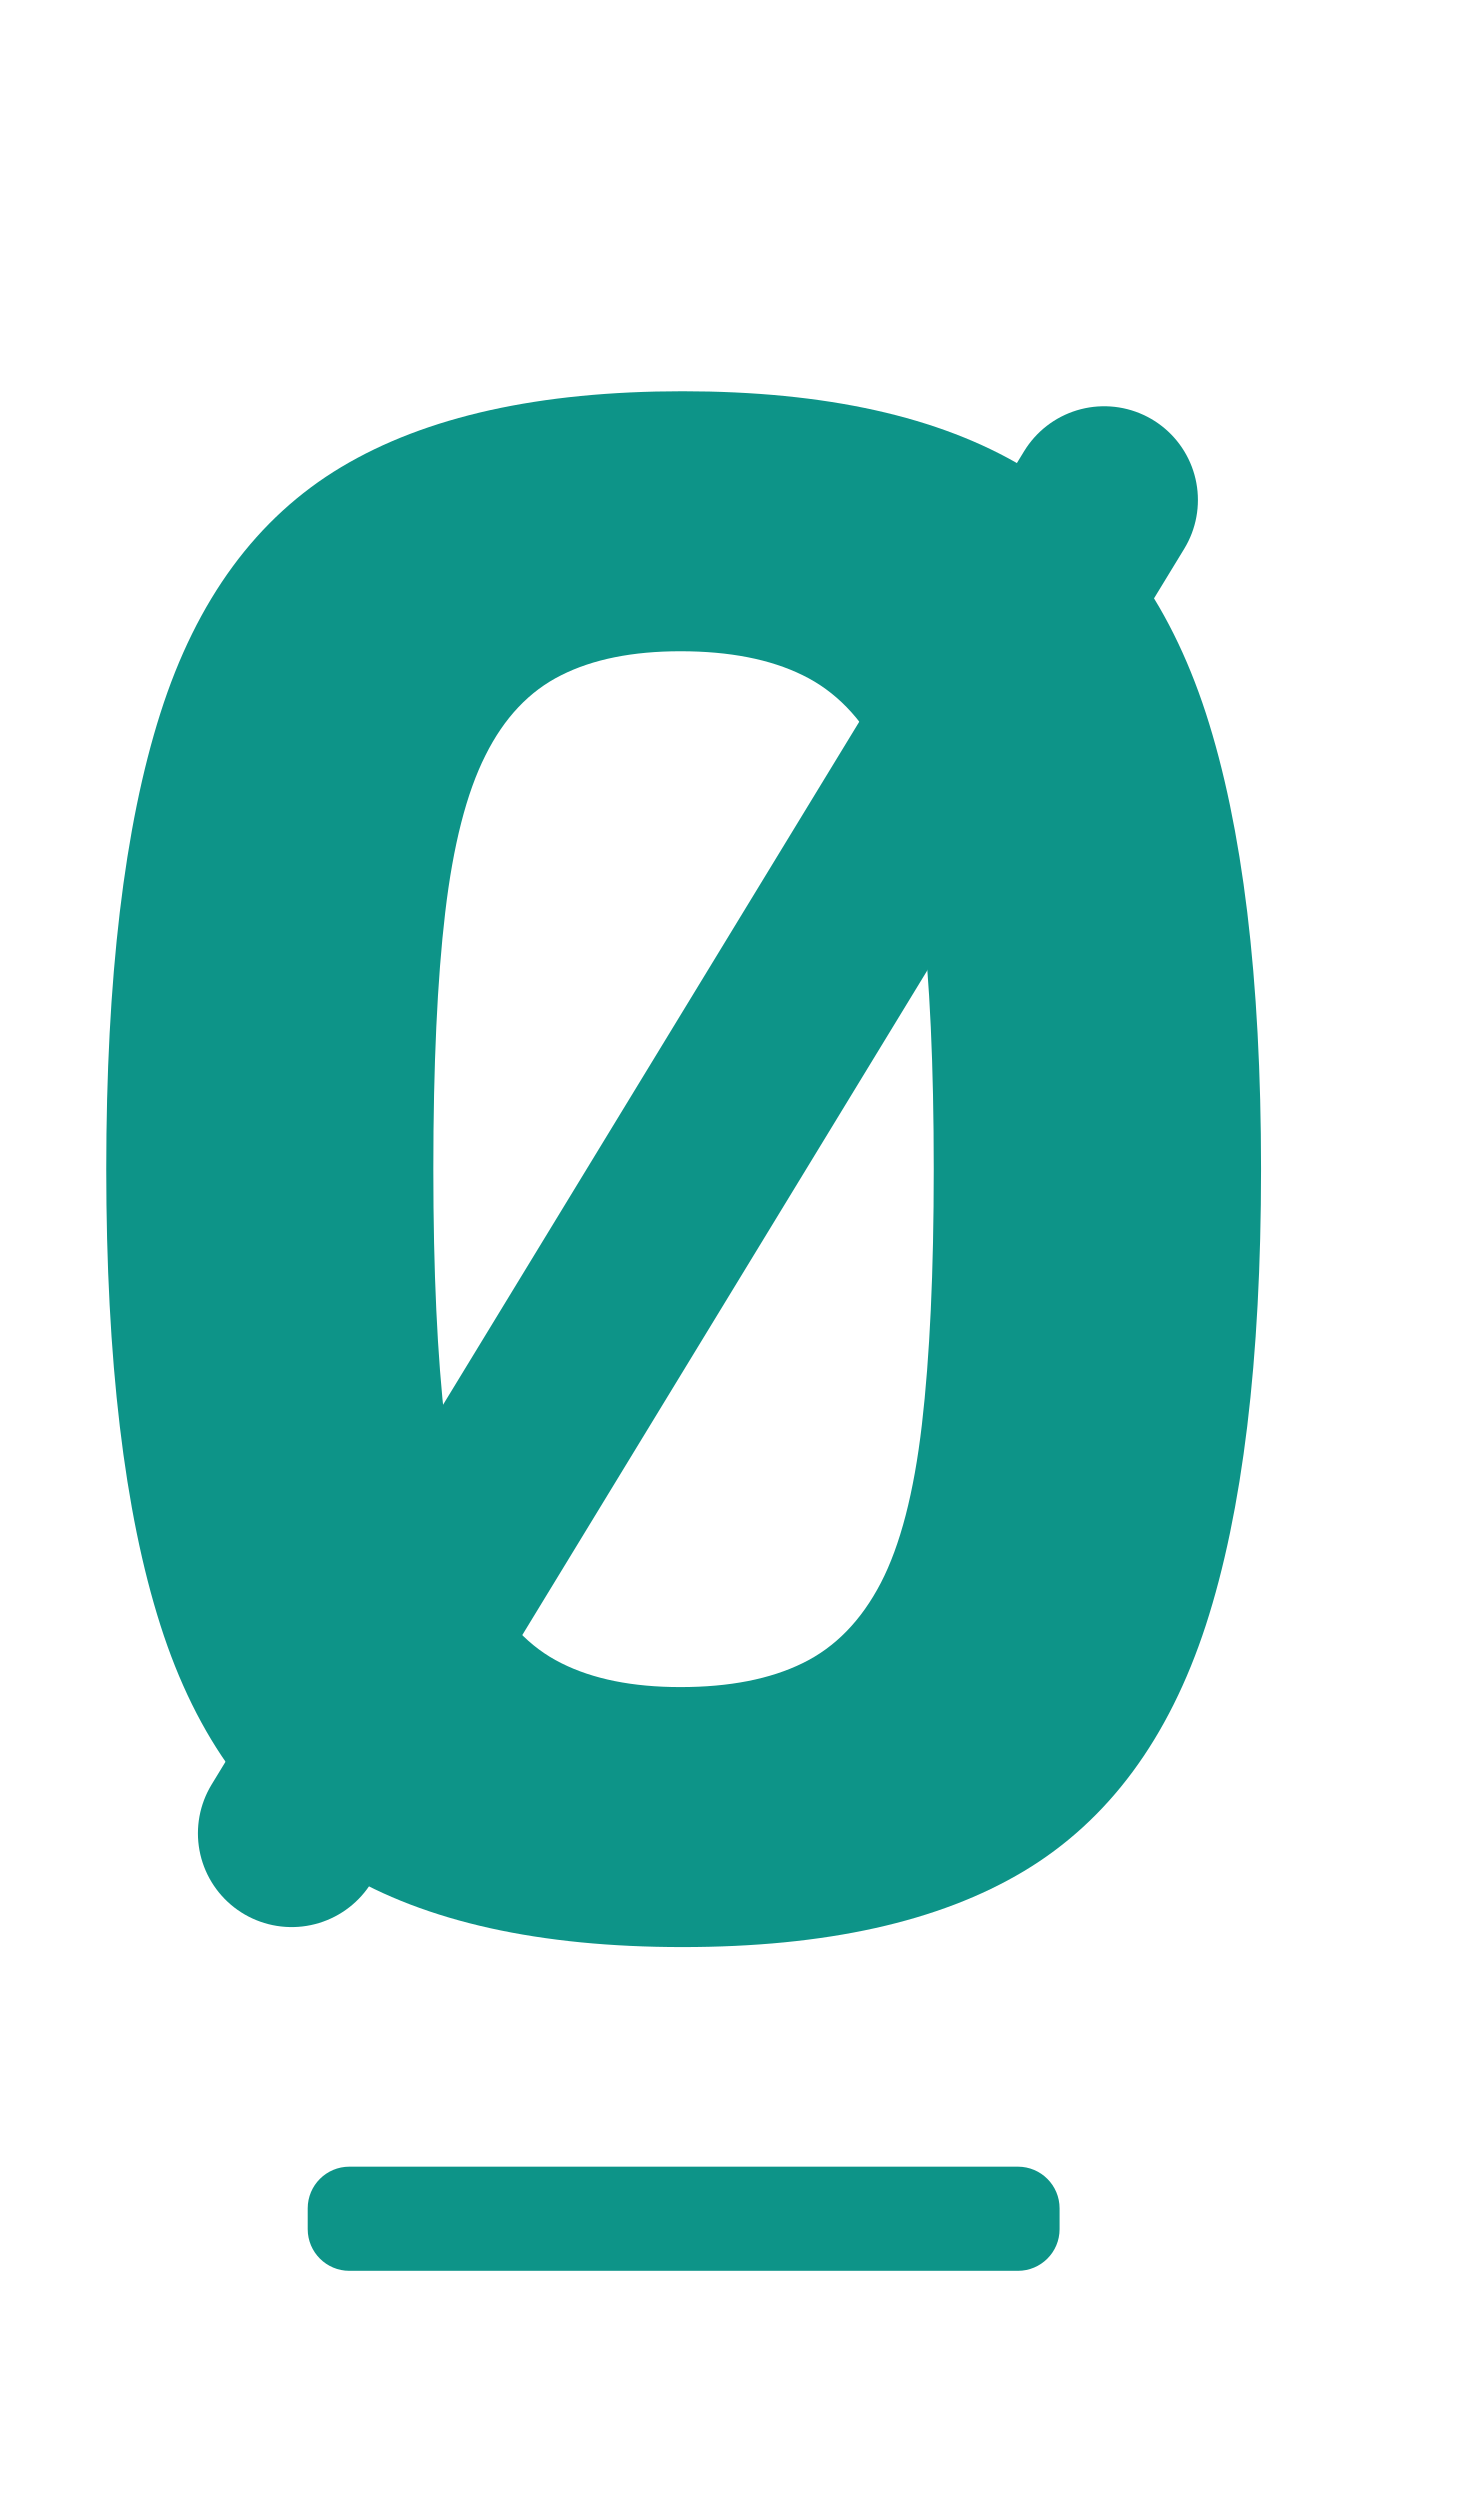
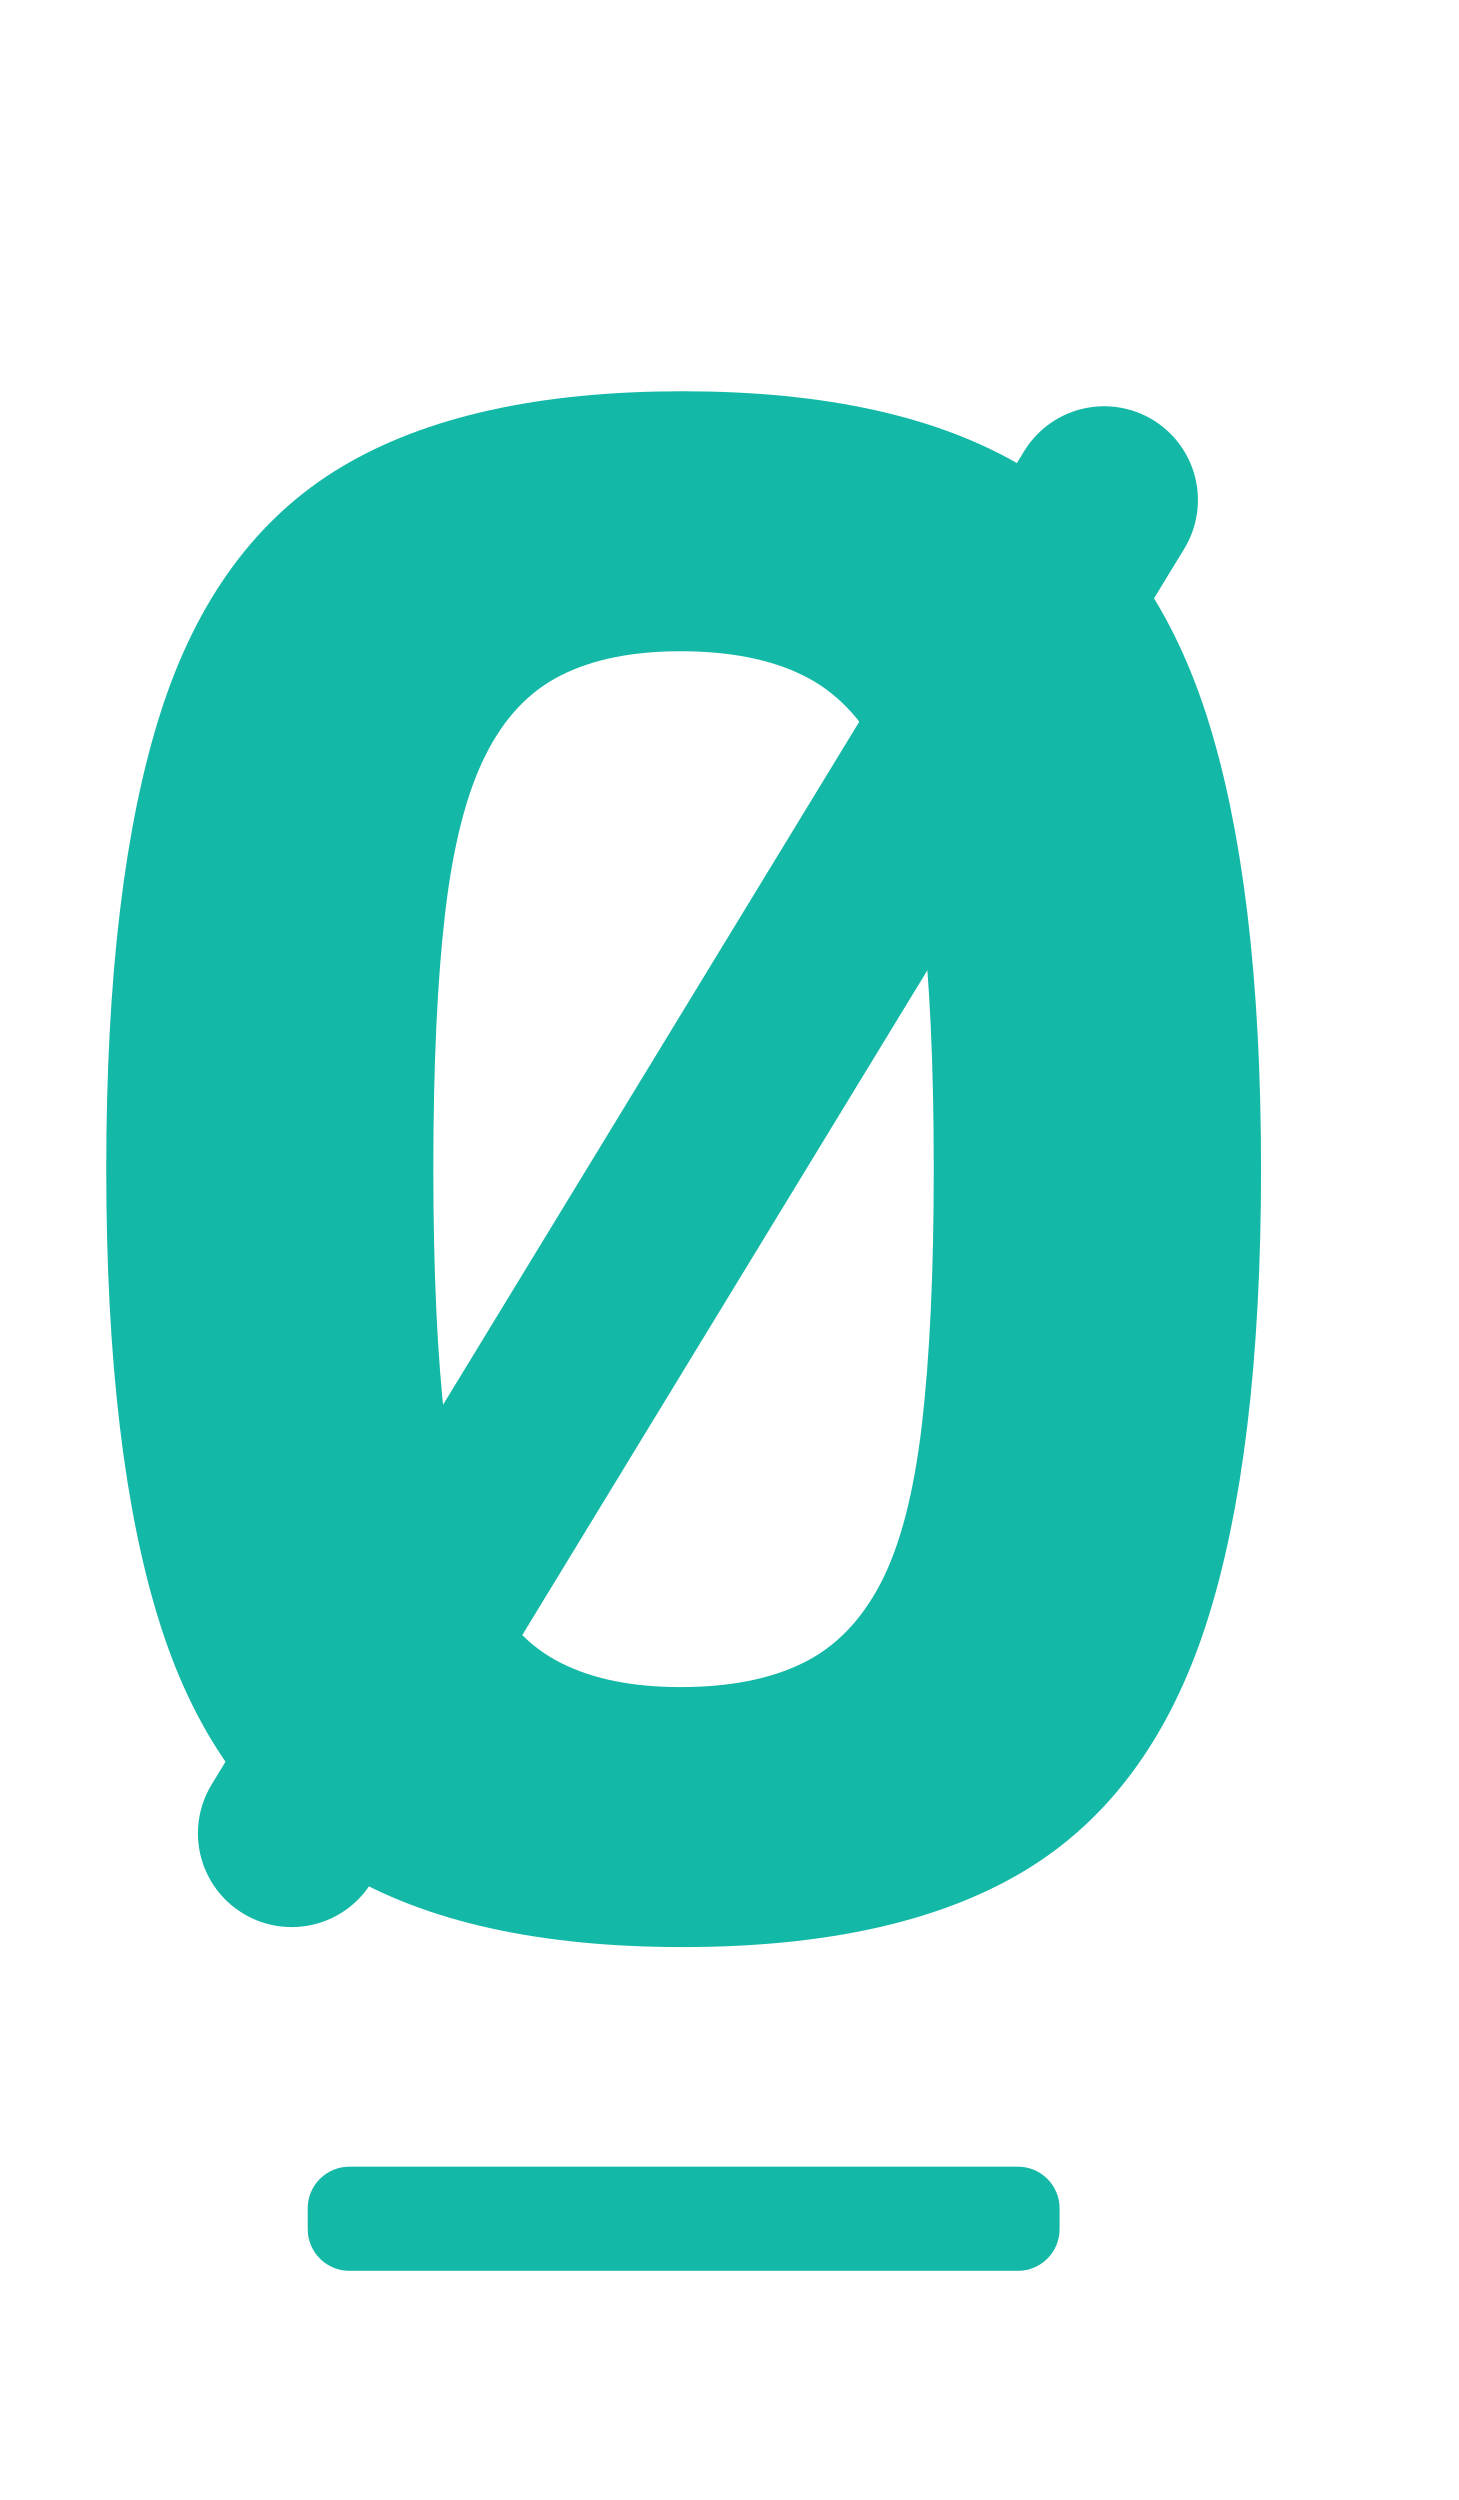
<svg xmlns="http://www.w3.org/2000/svg" viewBox="0 0 70 120" width="70" height="120">
-   <path d="M32.76 18.78L32.76 18.78Q43.06 18.78 49.14 22.42Q55.22 26.06 57.88 34.23Q60.53 42.39 60.53 56.12L60.53 56.12Q60.53 69.85 57.88 78.01Q55.22 86.18 49.14 89.82Q43.06 93.46 32.76 93.46L32.76 93.46Q22.46 93.46 16.38 89.82Q10.30 86.18 7.70 78.01Q5.10 69.85 5.10 56.12L5.10 56.12Q5.10 42.39 7.70 34.23Q10.30 26.06 16.38 22.42Q22.46 18.78 32.76 18.78ZM32.66 31.26L32.66 31.26Q29.22 31.26 26.94 32.41Q24.65 33.55 23.30 36.26Q21.94 38.96 21.37 43.80Q20.80 48.63 20.80 56.12L20.80 56.12Q20.80 63.50 21.37 68.39Q21.94 73.28 23.30 75.98Q24.65 78.69 26.94 79.83Q29.22 80.98 32.66 80.98L32.66 80.98Q36.19 80.98 38.53 79.83Q40.87 78.69 42.28 75.98Q43.68 73.28 44.25 68.39Q44.82 63.50 44.82 56.12L44.82 56.12Q44.82 48.63 44.25 43.80Q43.68 38.96 42.28 36.26Q40.87 33.55 38.53 32.41Q36.19 31.26 32.66 31.26Z" fill="#0D9488" />
-   <line x1="53" y1="24" x2="14" y2="88" stroke="#0D9488" stroke-width="9" stroke-linecap="round" />
-   <rect x="14.77" y="104" width="36.09" height="5" rx="2" fill="#0D9488" />
+   <path d="M32.76 18.78L32.76 18.78Q43.06 18.78 49.14 22.42Q55.22 26.06 57.88 34.23Q60.53 42.39 60.53 56.12L60.53 56.12Q60.53 69.85 57.88 78.01Q55.22 86.18 49.14 89.82Q43.06 93.46 32.76 93.46L32.76 93.46Q22.46 93.46 16.38 89.82Q10.30 86.18 7.70 78.01Q5.10 69.85 5.10 56.12L5.10 56.12Q5.10 42.39 7.70 34.23Q10.30 26.06 16.38 22.42Q22.46 18.78 32.76 18.78ZM32.66 31.26L32.66 31.26Q29.22 31.26 26.94 32.41Q24.65 33.55 23.30 36.26Q21.94 38.96 21.37 43.80Q20.80 48.63 20.80 56.12L20.80 56.12Q20.80 63.50 21.37 68.39Q21.94 73.28 23.30 75.98Q24.65 78.69 26.94 79.83Q29.22 80.98 32.66 80.98L32.66 80.98Q36.19 80.98 38.53 79.83Q40.87 78.69 42.28 75.98Q43.68 73.28 44.25 68.39Q44.82 63.50 44.82 56.12L44.82 56.12Q44.82 48.63 44.25 43.80Q43.68 38.96 42.28 36.26Q40.87 33.55 38.53 32.41Q36.19 31.26 32.66 31.26Z" fill="#14B8A6" />
+   <line x1="53" y1="24" x2="14" y2="88" stroke="#14B8A6" stroke-width="9" stroke-linecap="round" />
+   <rect x="14.77" y="104" width="36.09" height="5" rx="2" fill="#14B8A6" />
</svg>
